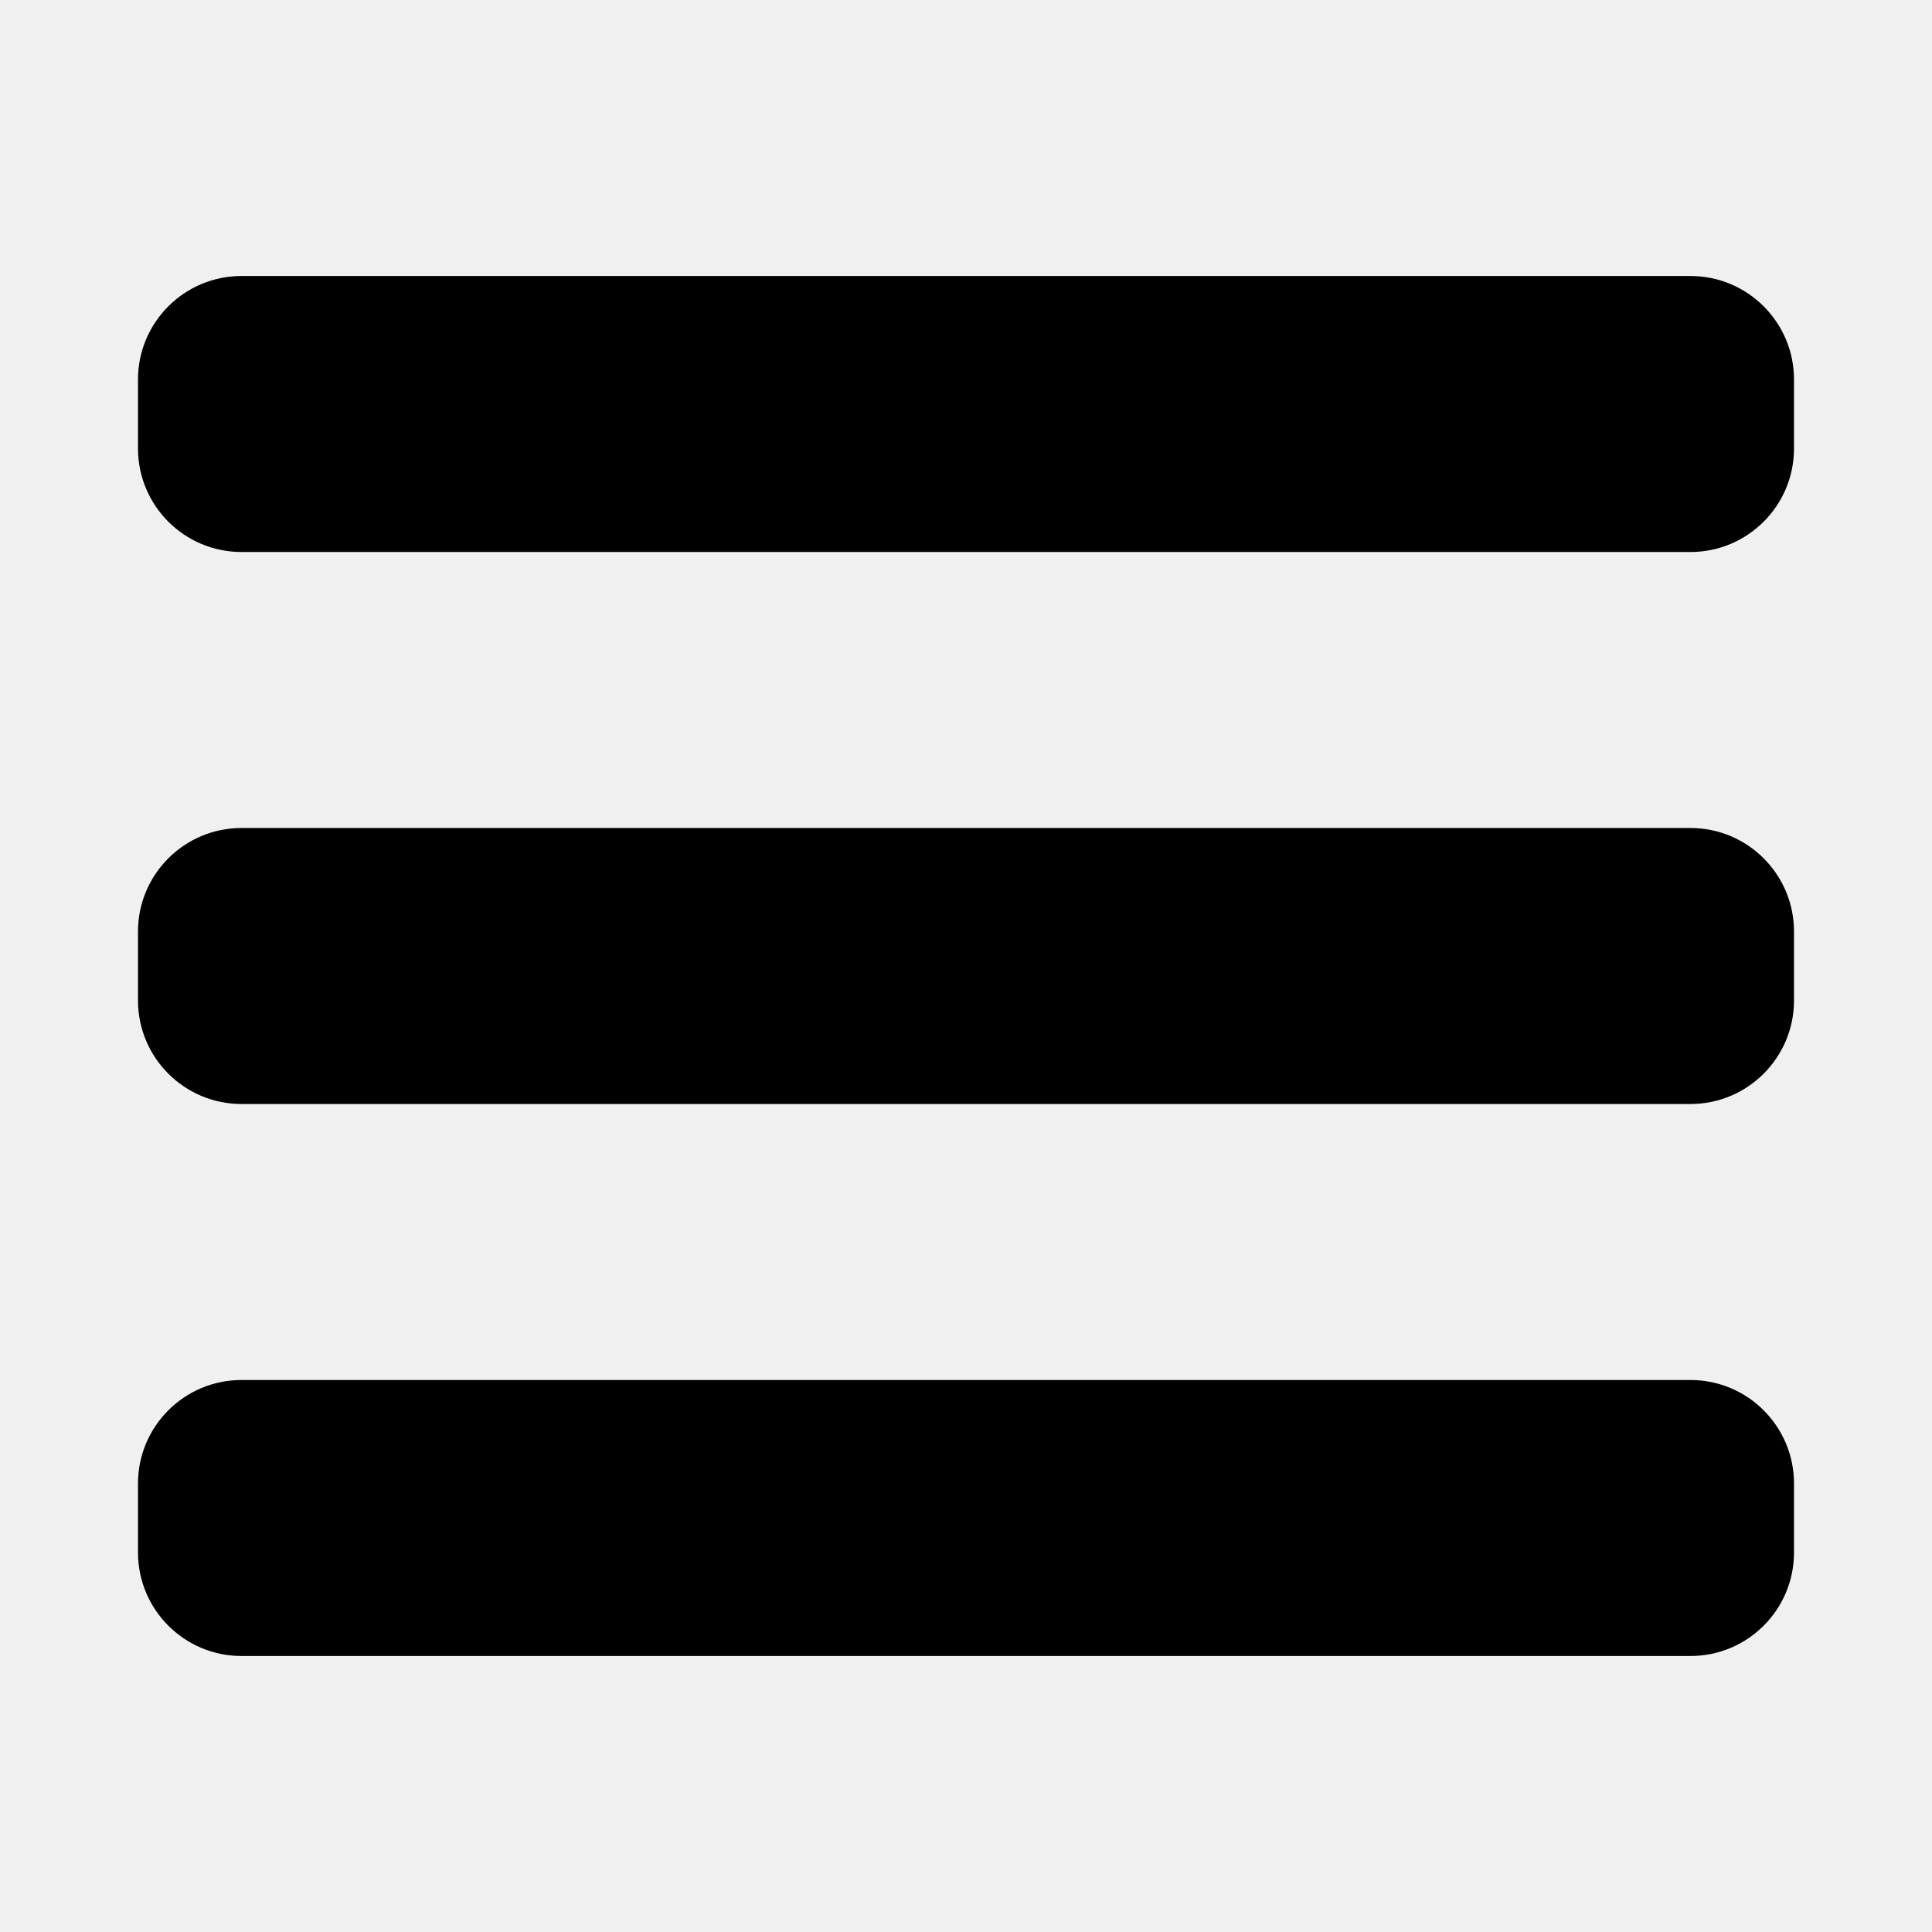
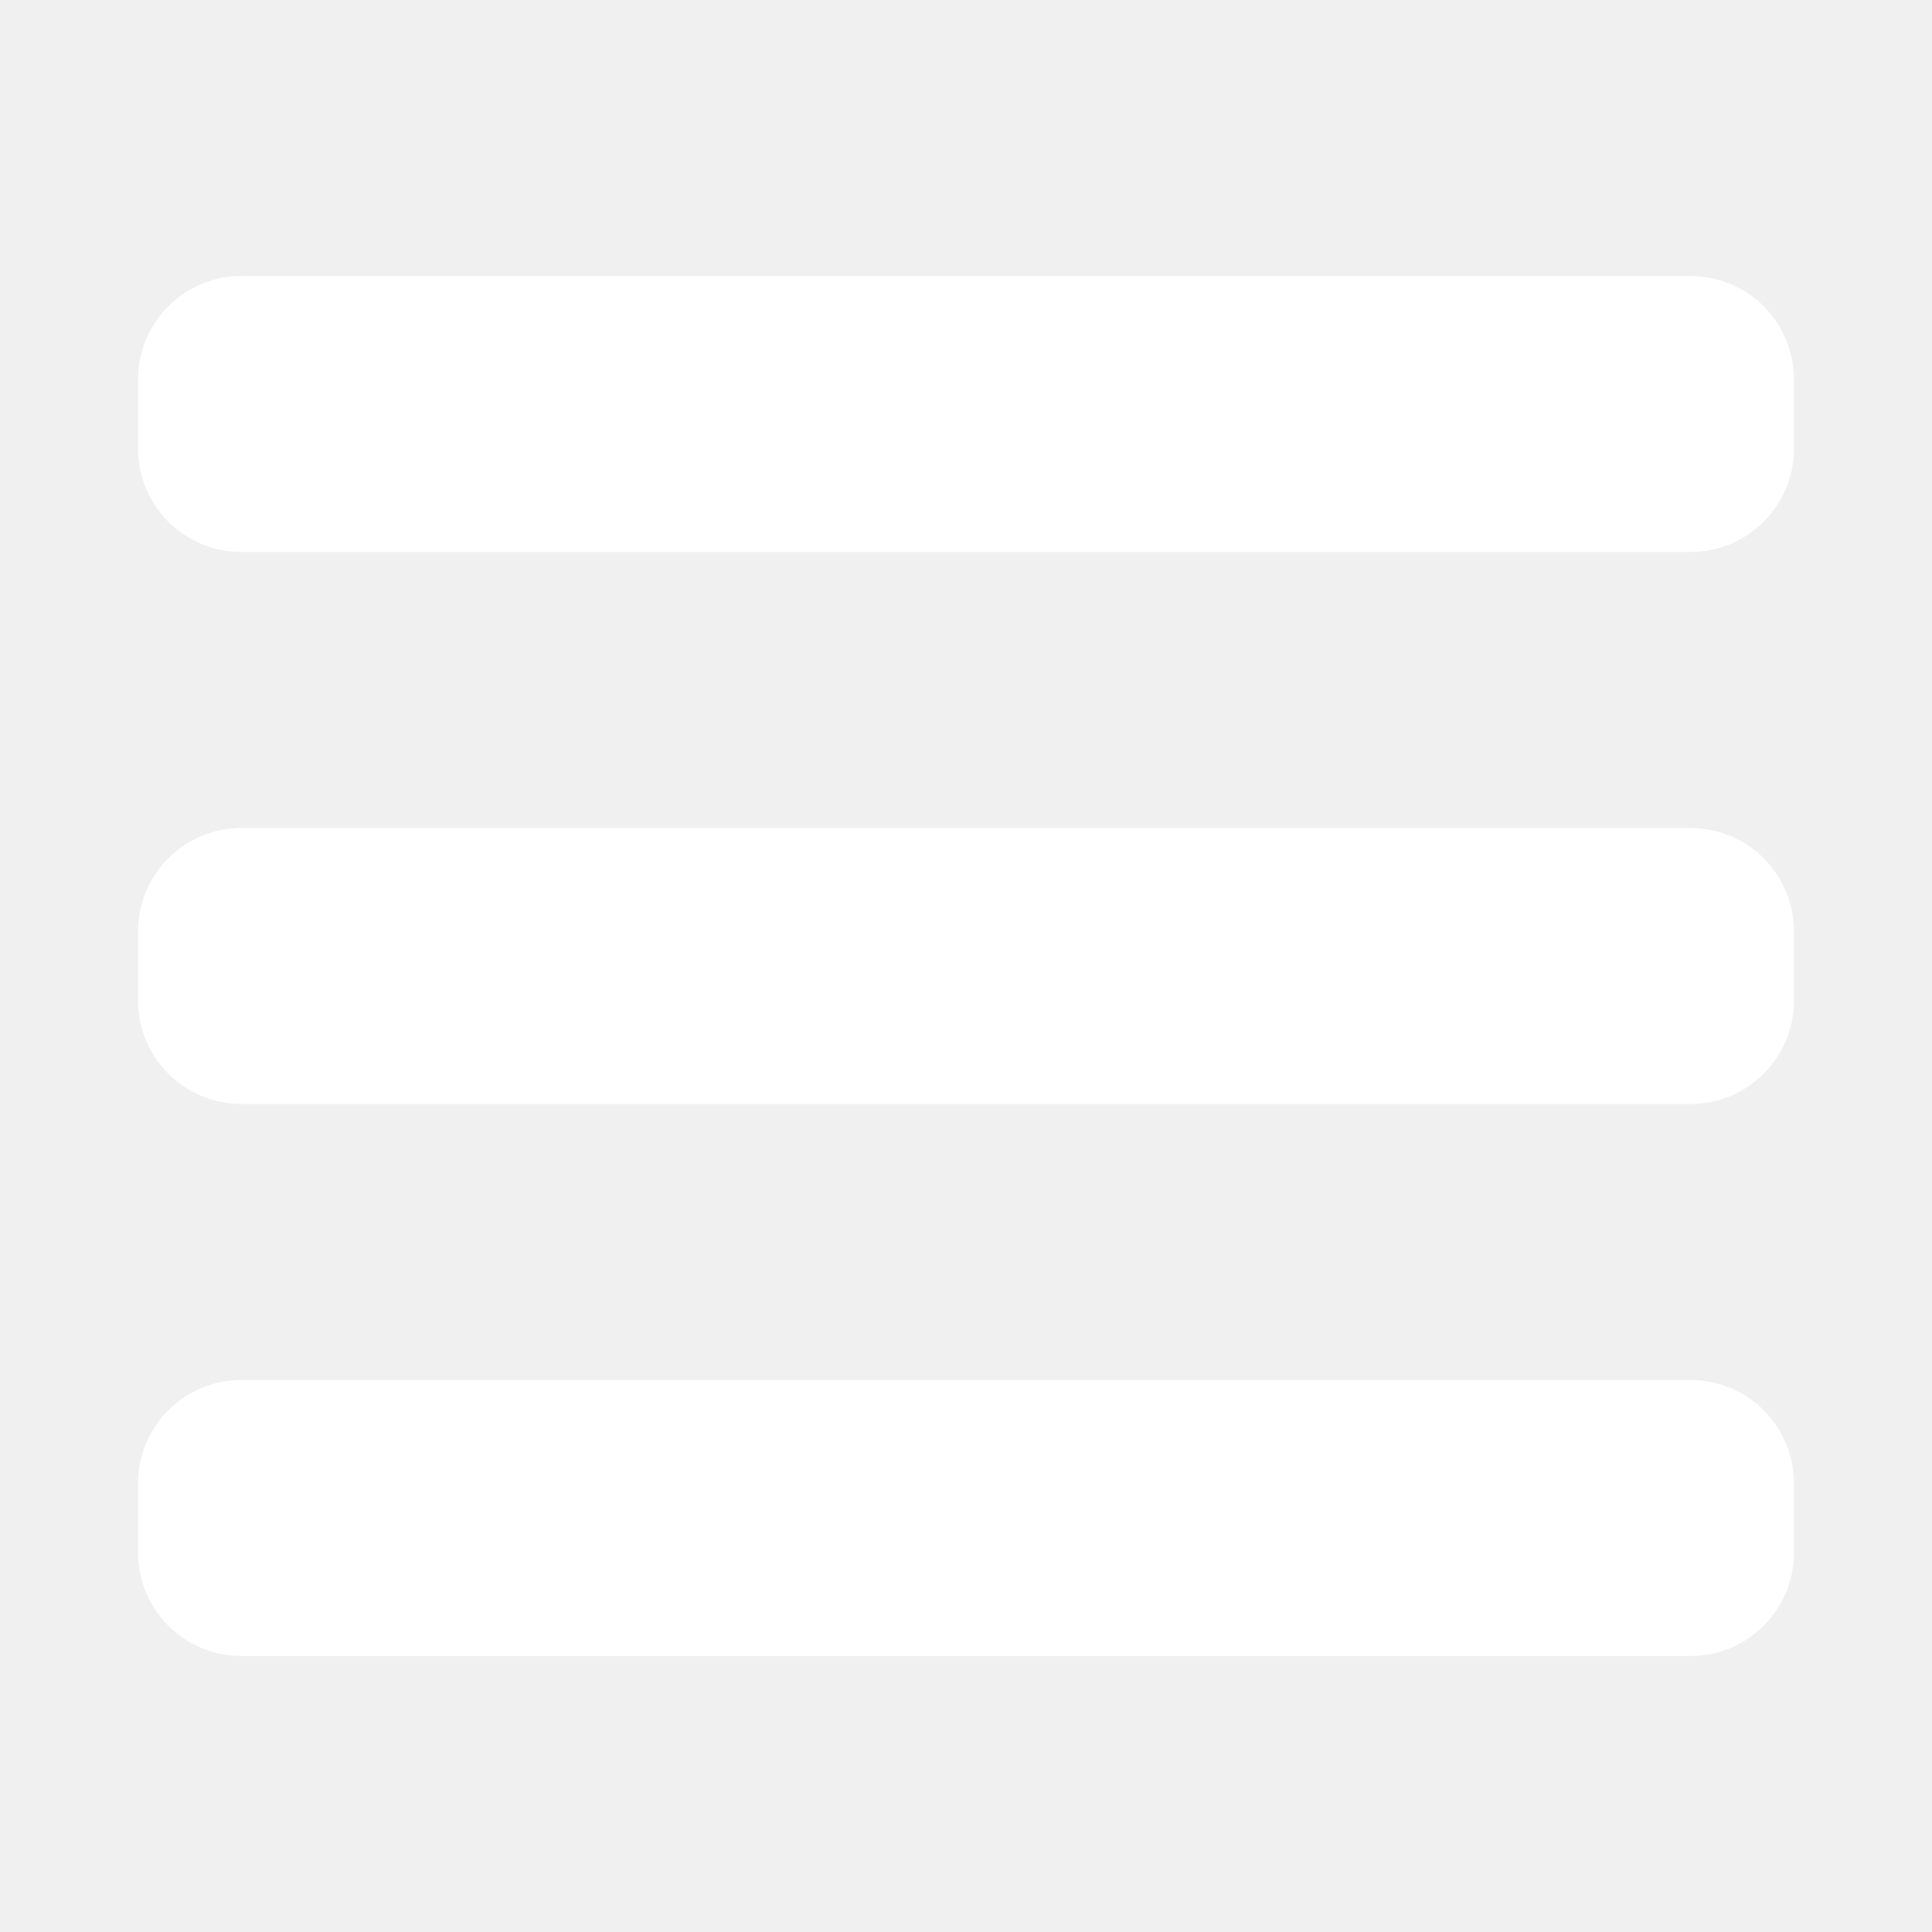
<svg xmlns="http://www.w3.org/2000/svg" width="28px" height="28px" viewBox="0 0 28 28" version="1.1">
  <g id="layout-list-28" stroke="none" stroke-width="1" fill="none" fill-rule="evenodd">
-     <path d="M3.5,4 C2.672,4 2,4.672 2,5.5 L2,6.5 C2,7.328 2.672,8 3.5,8 L24.5,8 C25.328,8 26,7.328 26,6.5 L26,5.5 C26,4.672 25.328,4 24.5,4 L3.5,4 Z M3.5,12 C2.672,12 2,12.672 2,13.5 L2,14.5 C2,15.328 2.672,16 3.5,16 L24.5,16 C25.328,16 26,15.328 26,14.5 L26,13.5 C26,12.672 25.328,12 24.5,12 L3.5,12 Z M3.5,20 C2.672,20 2,20.672 2,21.5 L2,22.5 C2,23.328 2.672,24 3.5,24 L24.5,24 C25.328,24 26,23.328 26,22.5 L26,21.5 C26,20.672 25.328,20 24.5,20 L3.5,20 Z" id="Combined-Shape" fill="#000000" />
+     <path d="M3.5,4 C2.672,4 2,4.672 2,5.5 L2,6.5 C2,7.328 2.672,8 3.5,8 L24.5,8 C25.328,8 26,7.328 26,6.5 L26,5.5 C26,4.672 25.328,4 24.5,4 L3.5,4 Z M3.5,12 C2.672,12 2,12.672 2,13.5 L2,14.5 C2,15.328 2.672,16 3.5,16 L24.5,16 C25.328,16 26,15.328 26,14.5 L26,13.5 C26,12.672 25.328,12 24.5,12 L3.5,12 Z M3.5,20 C2.672,20 2,20.672 2,21.5 L2,22.5 C2,23.328 2.672,24 3.5,24 L24.5,24 C25.328,24 26,23.328 26,22.5 L26,21.5 C26,20.672 25.328,20 24.5,20 L3.5,20 Z" id="Combined-Shape" fill="#FFFFFF" />
  </g>
</svg>
